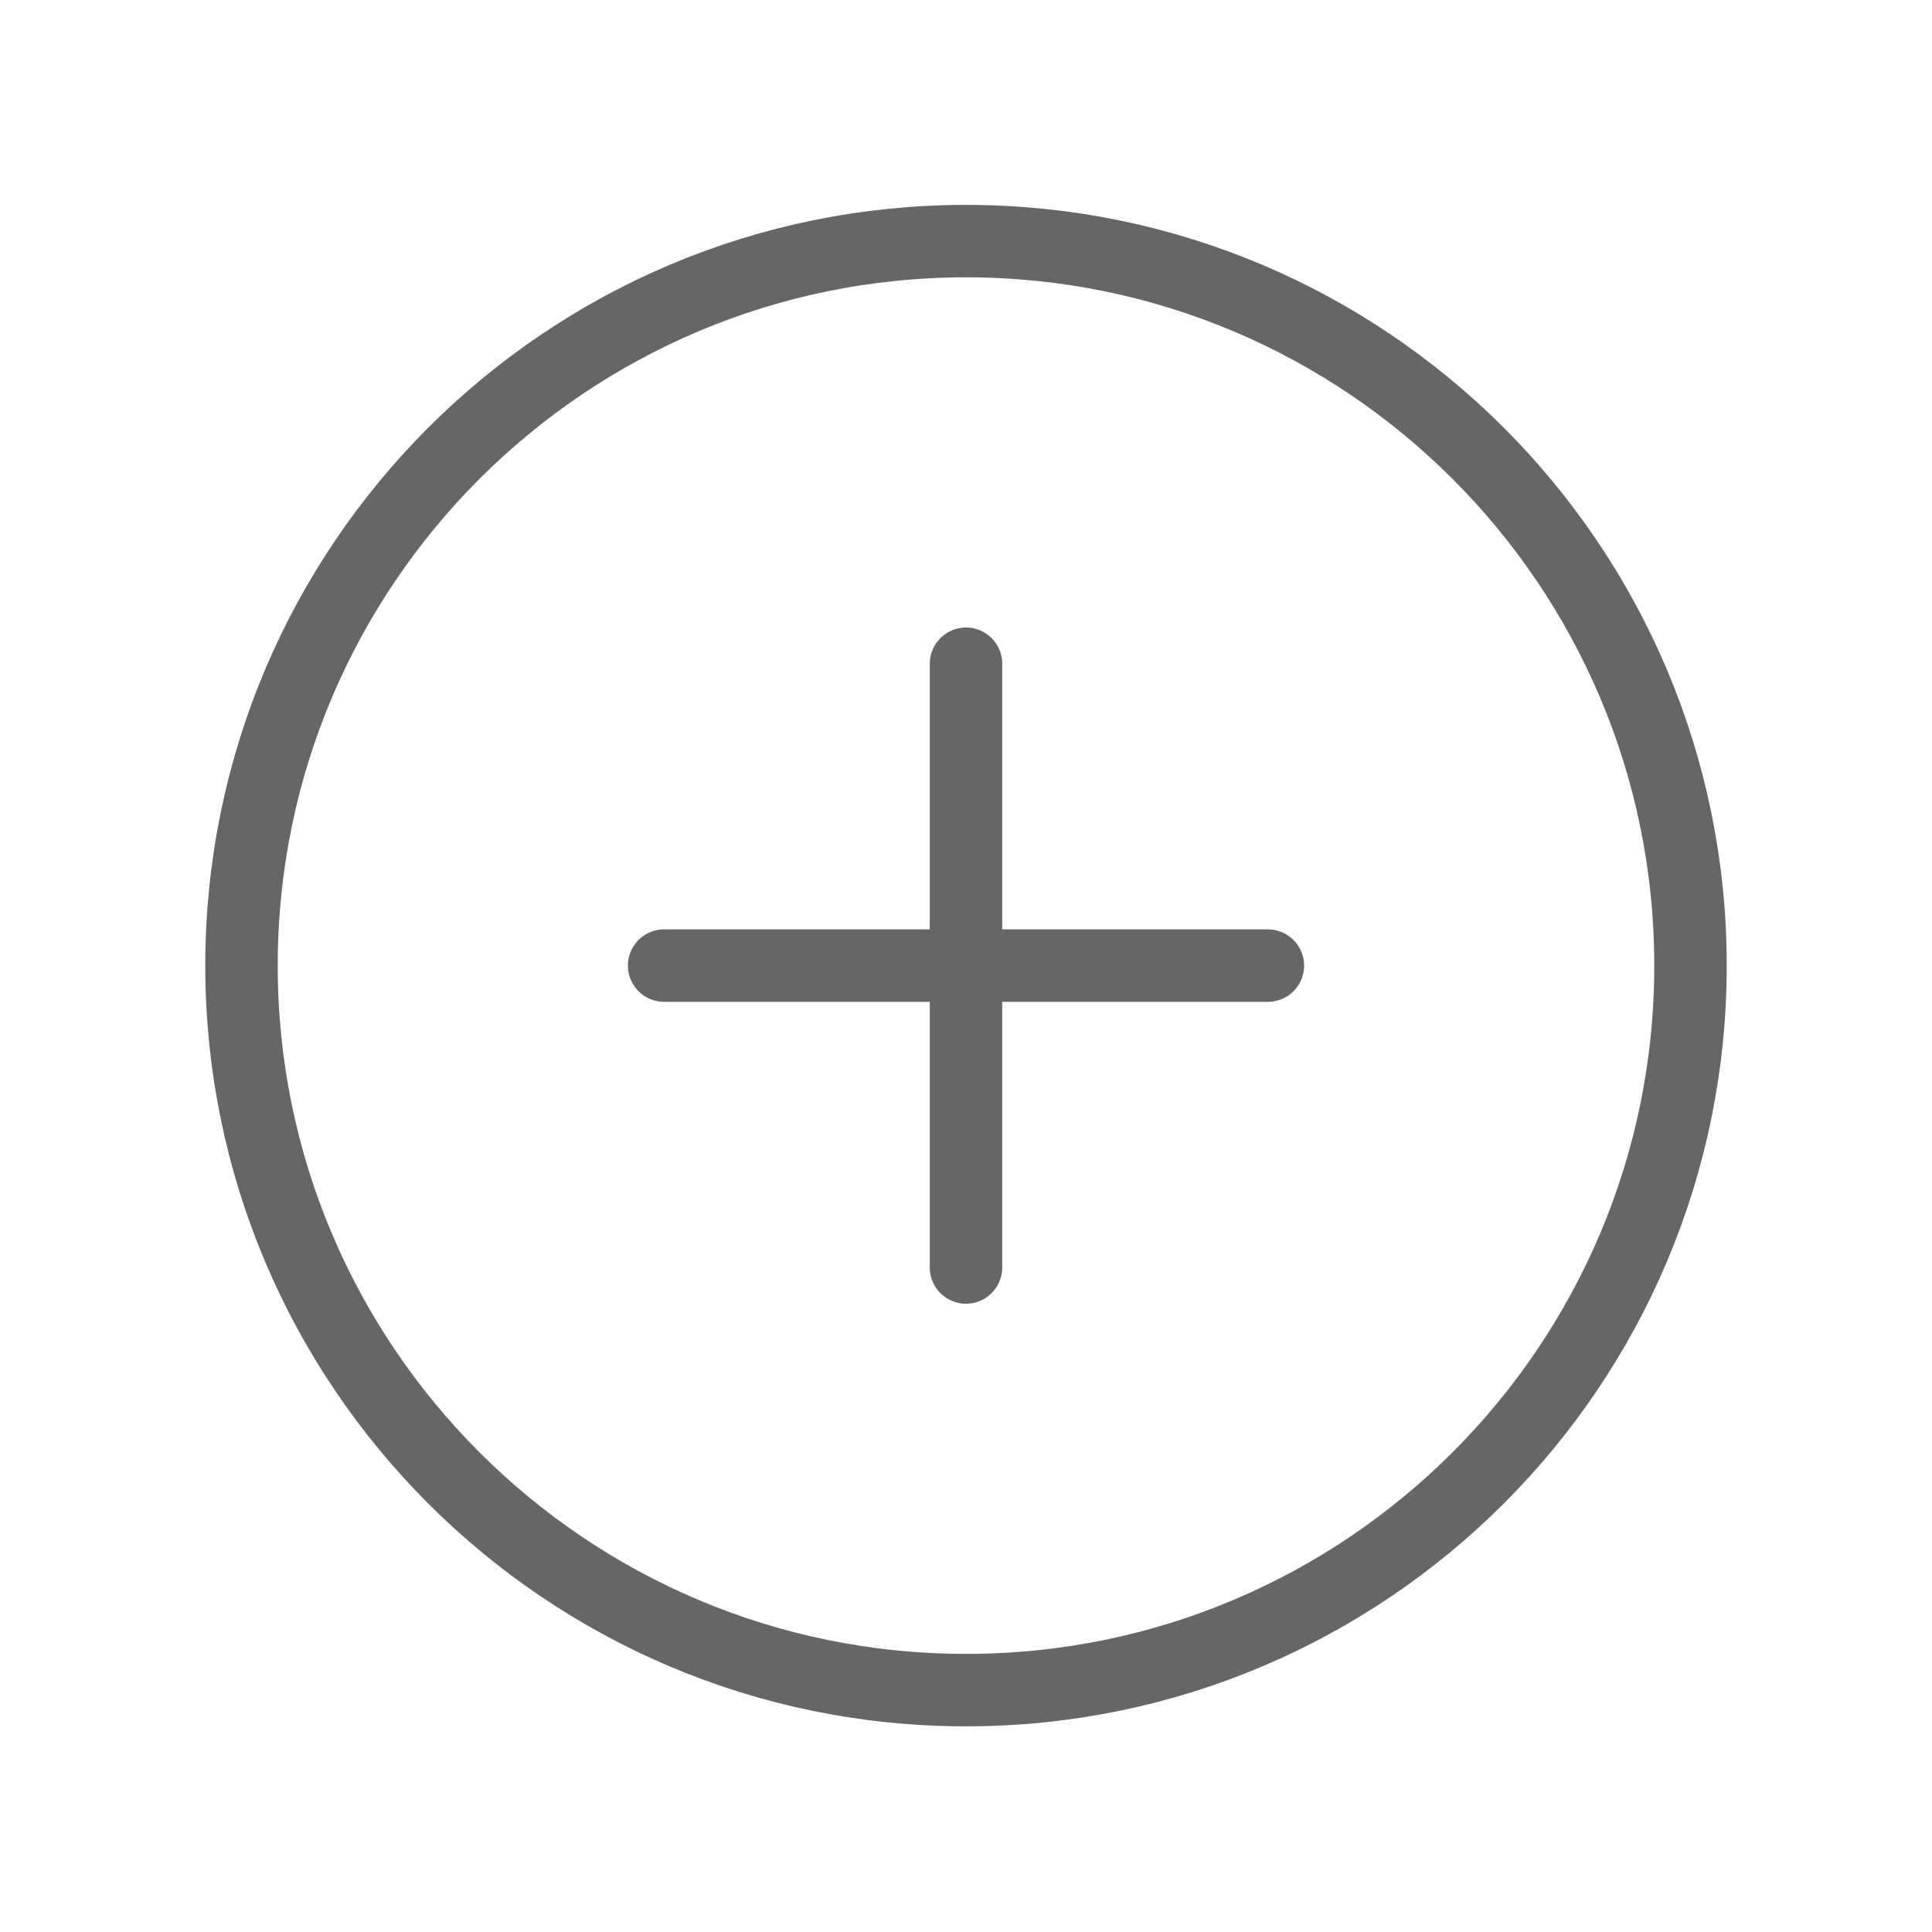
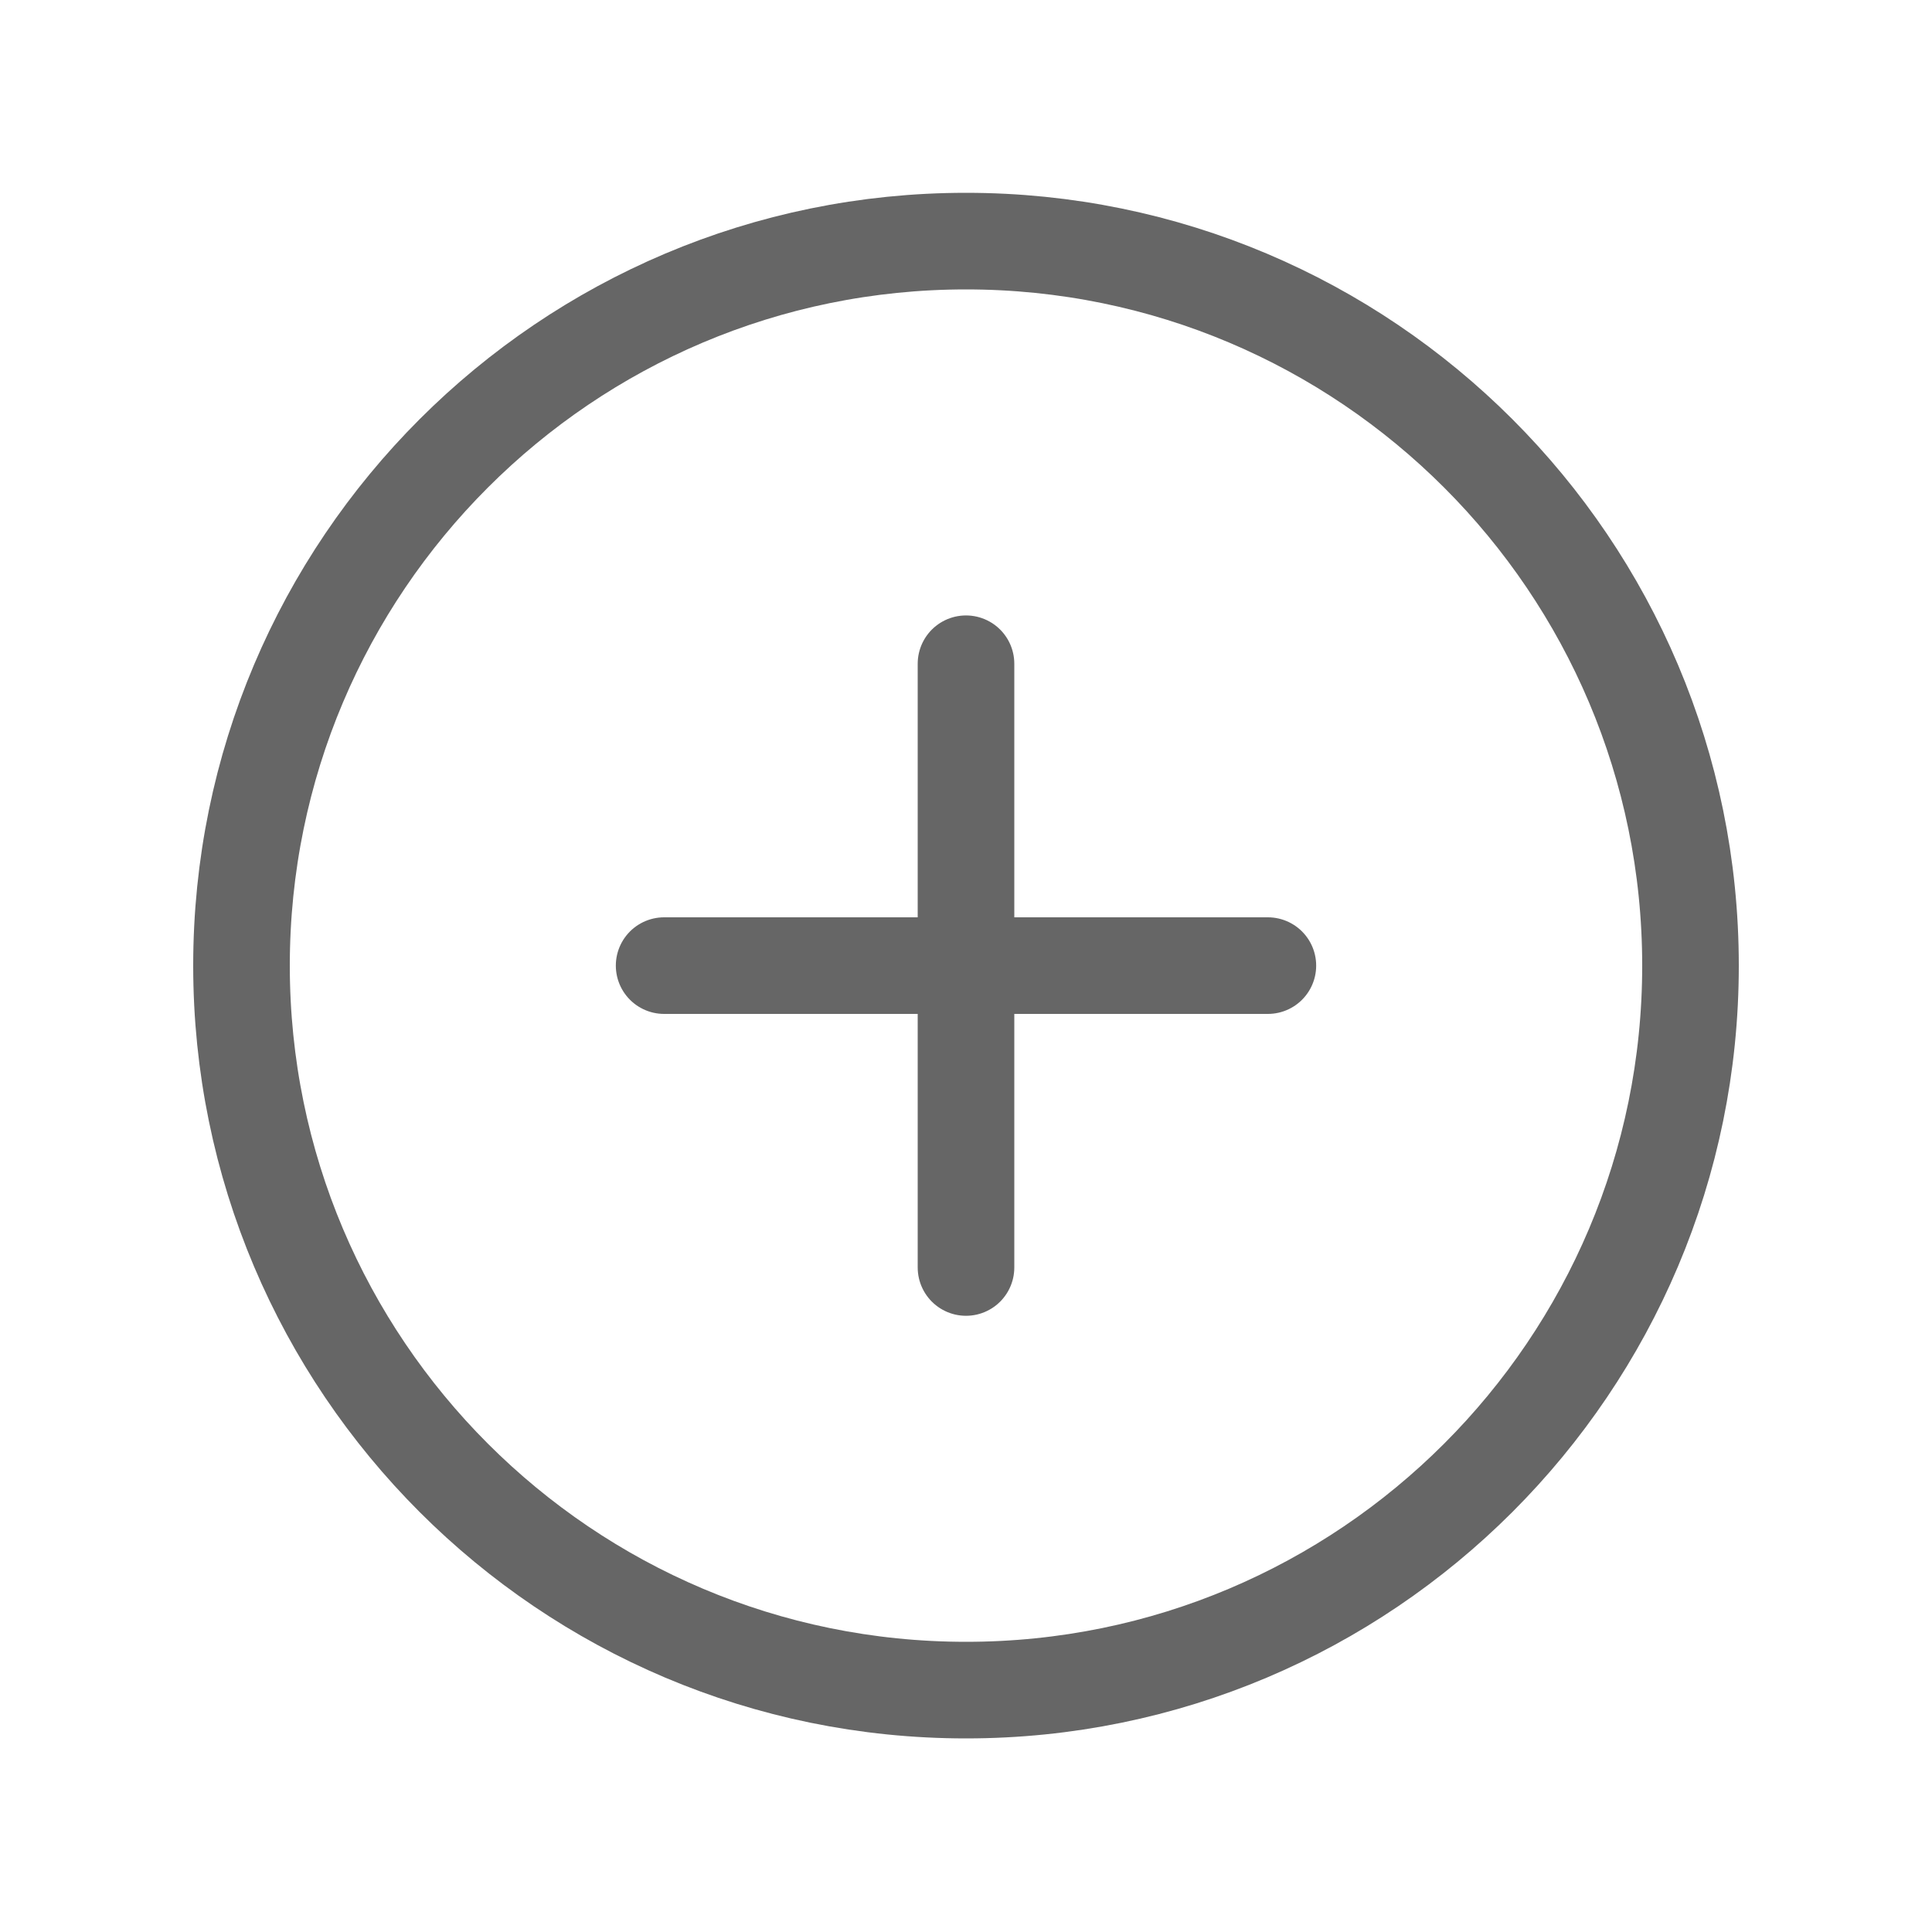
<svg xmlns="http://www.w3.org/2000/svg" width="40" height="40" viewBox="0 0 40 40" fill="none">
-   <path d="M35 19.992C35 11.711 28.281 4.992 20 4.992C11.719 4.992 5 11.711 5 19.992C5 28.273 11.719 34.992 20 34.992C28.281 34.992 35 28.273 35 19.992Z" stroke="#666666" stroke-width="1.5" stroke-miterlimit="10" />
-   <path d="M26.25 19.992H13.75M20 13.742V26.242V13.742Z" stroke="#666666" stroke-width="1.5" stroke-linecap="round" stroke-linejoin="round" />
+   <path d="M35 19.992C35 11.711 28.281 4.992 20 4.992C11.719 4.992 5 11.711 5 19.992C5 28.273 11.719 34.992 20 34.992C28.281 34.992 35 28.273 35 19.992Z" stroke="#666666" stroke-width="2" stroke-miterlimit="10" />
+   <path d="M26.25 19.992H13.75M20 13.742V26.242V13.742Z" stroke="#666666" stroke-width="2" stroke-linecap="round" stroke-linejoin="round" />
</svg>
